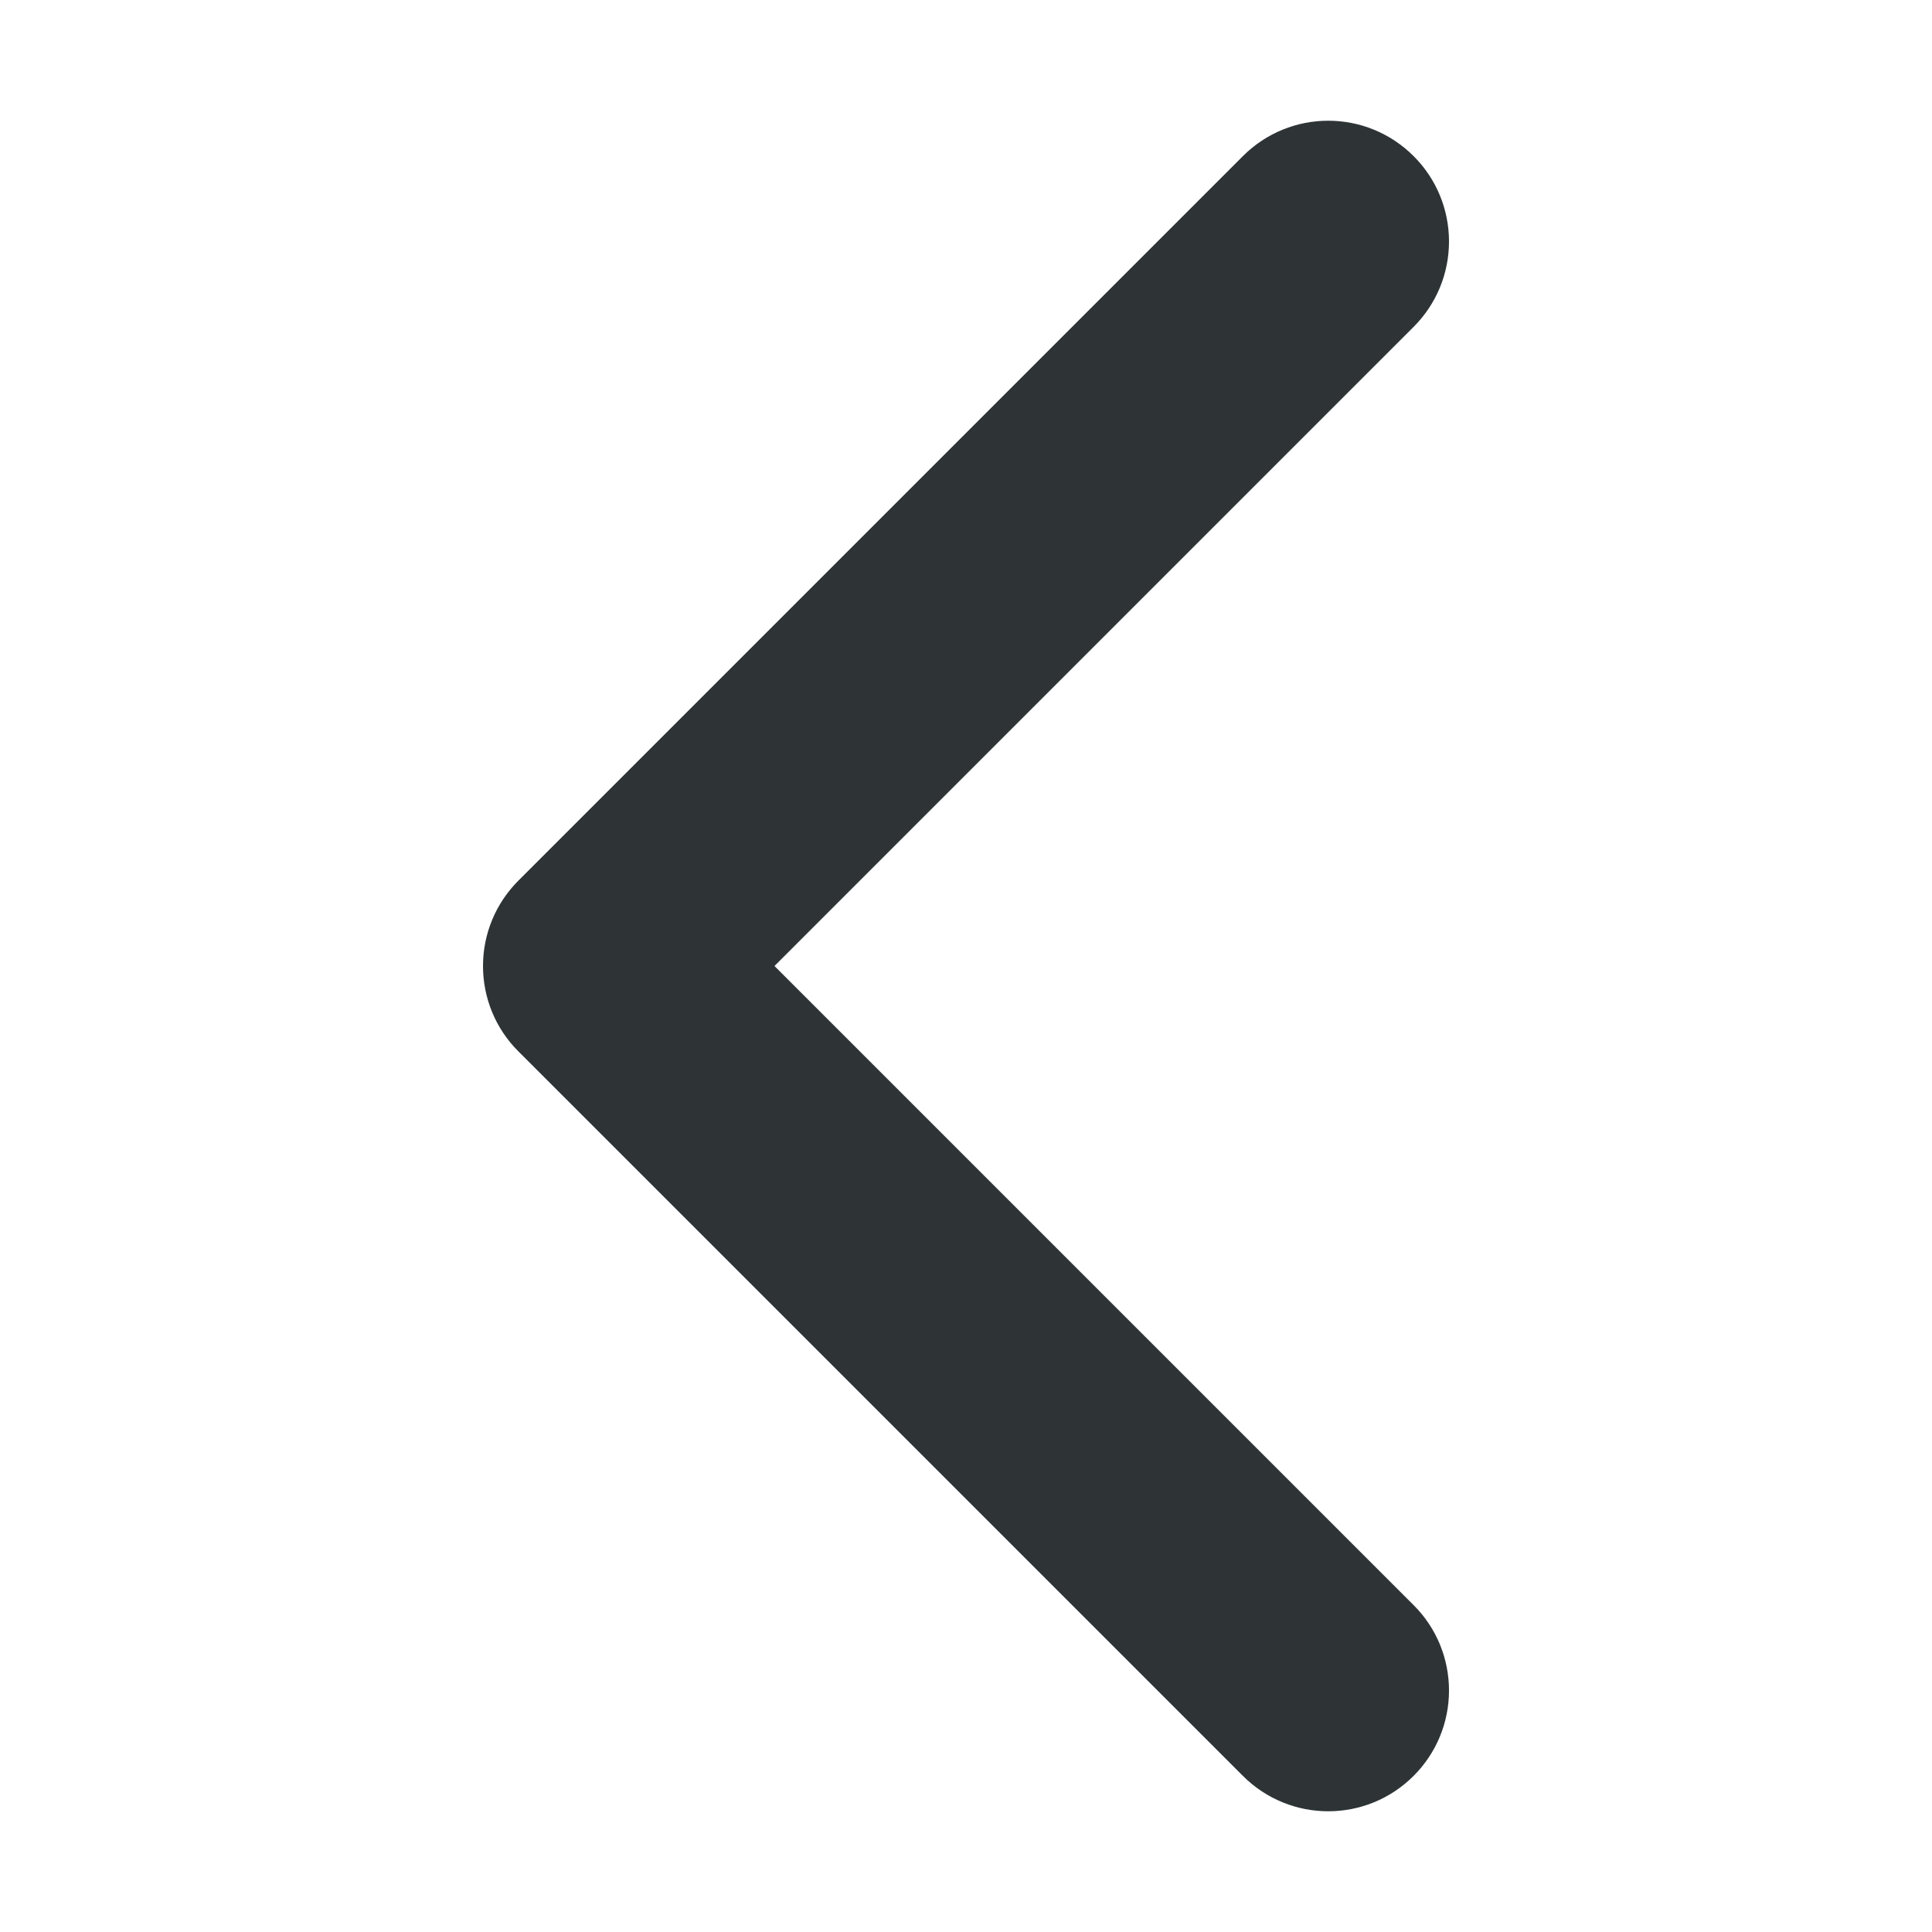
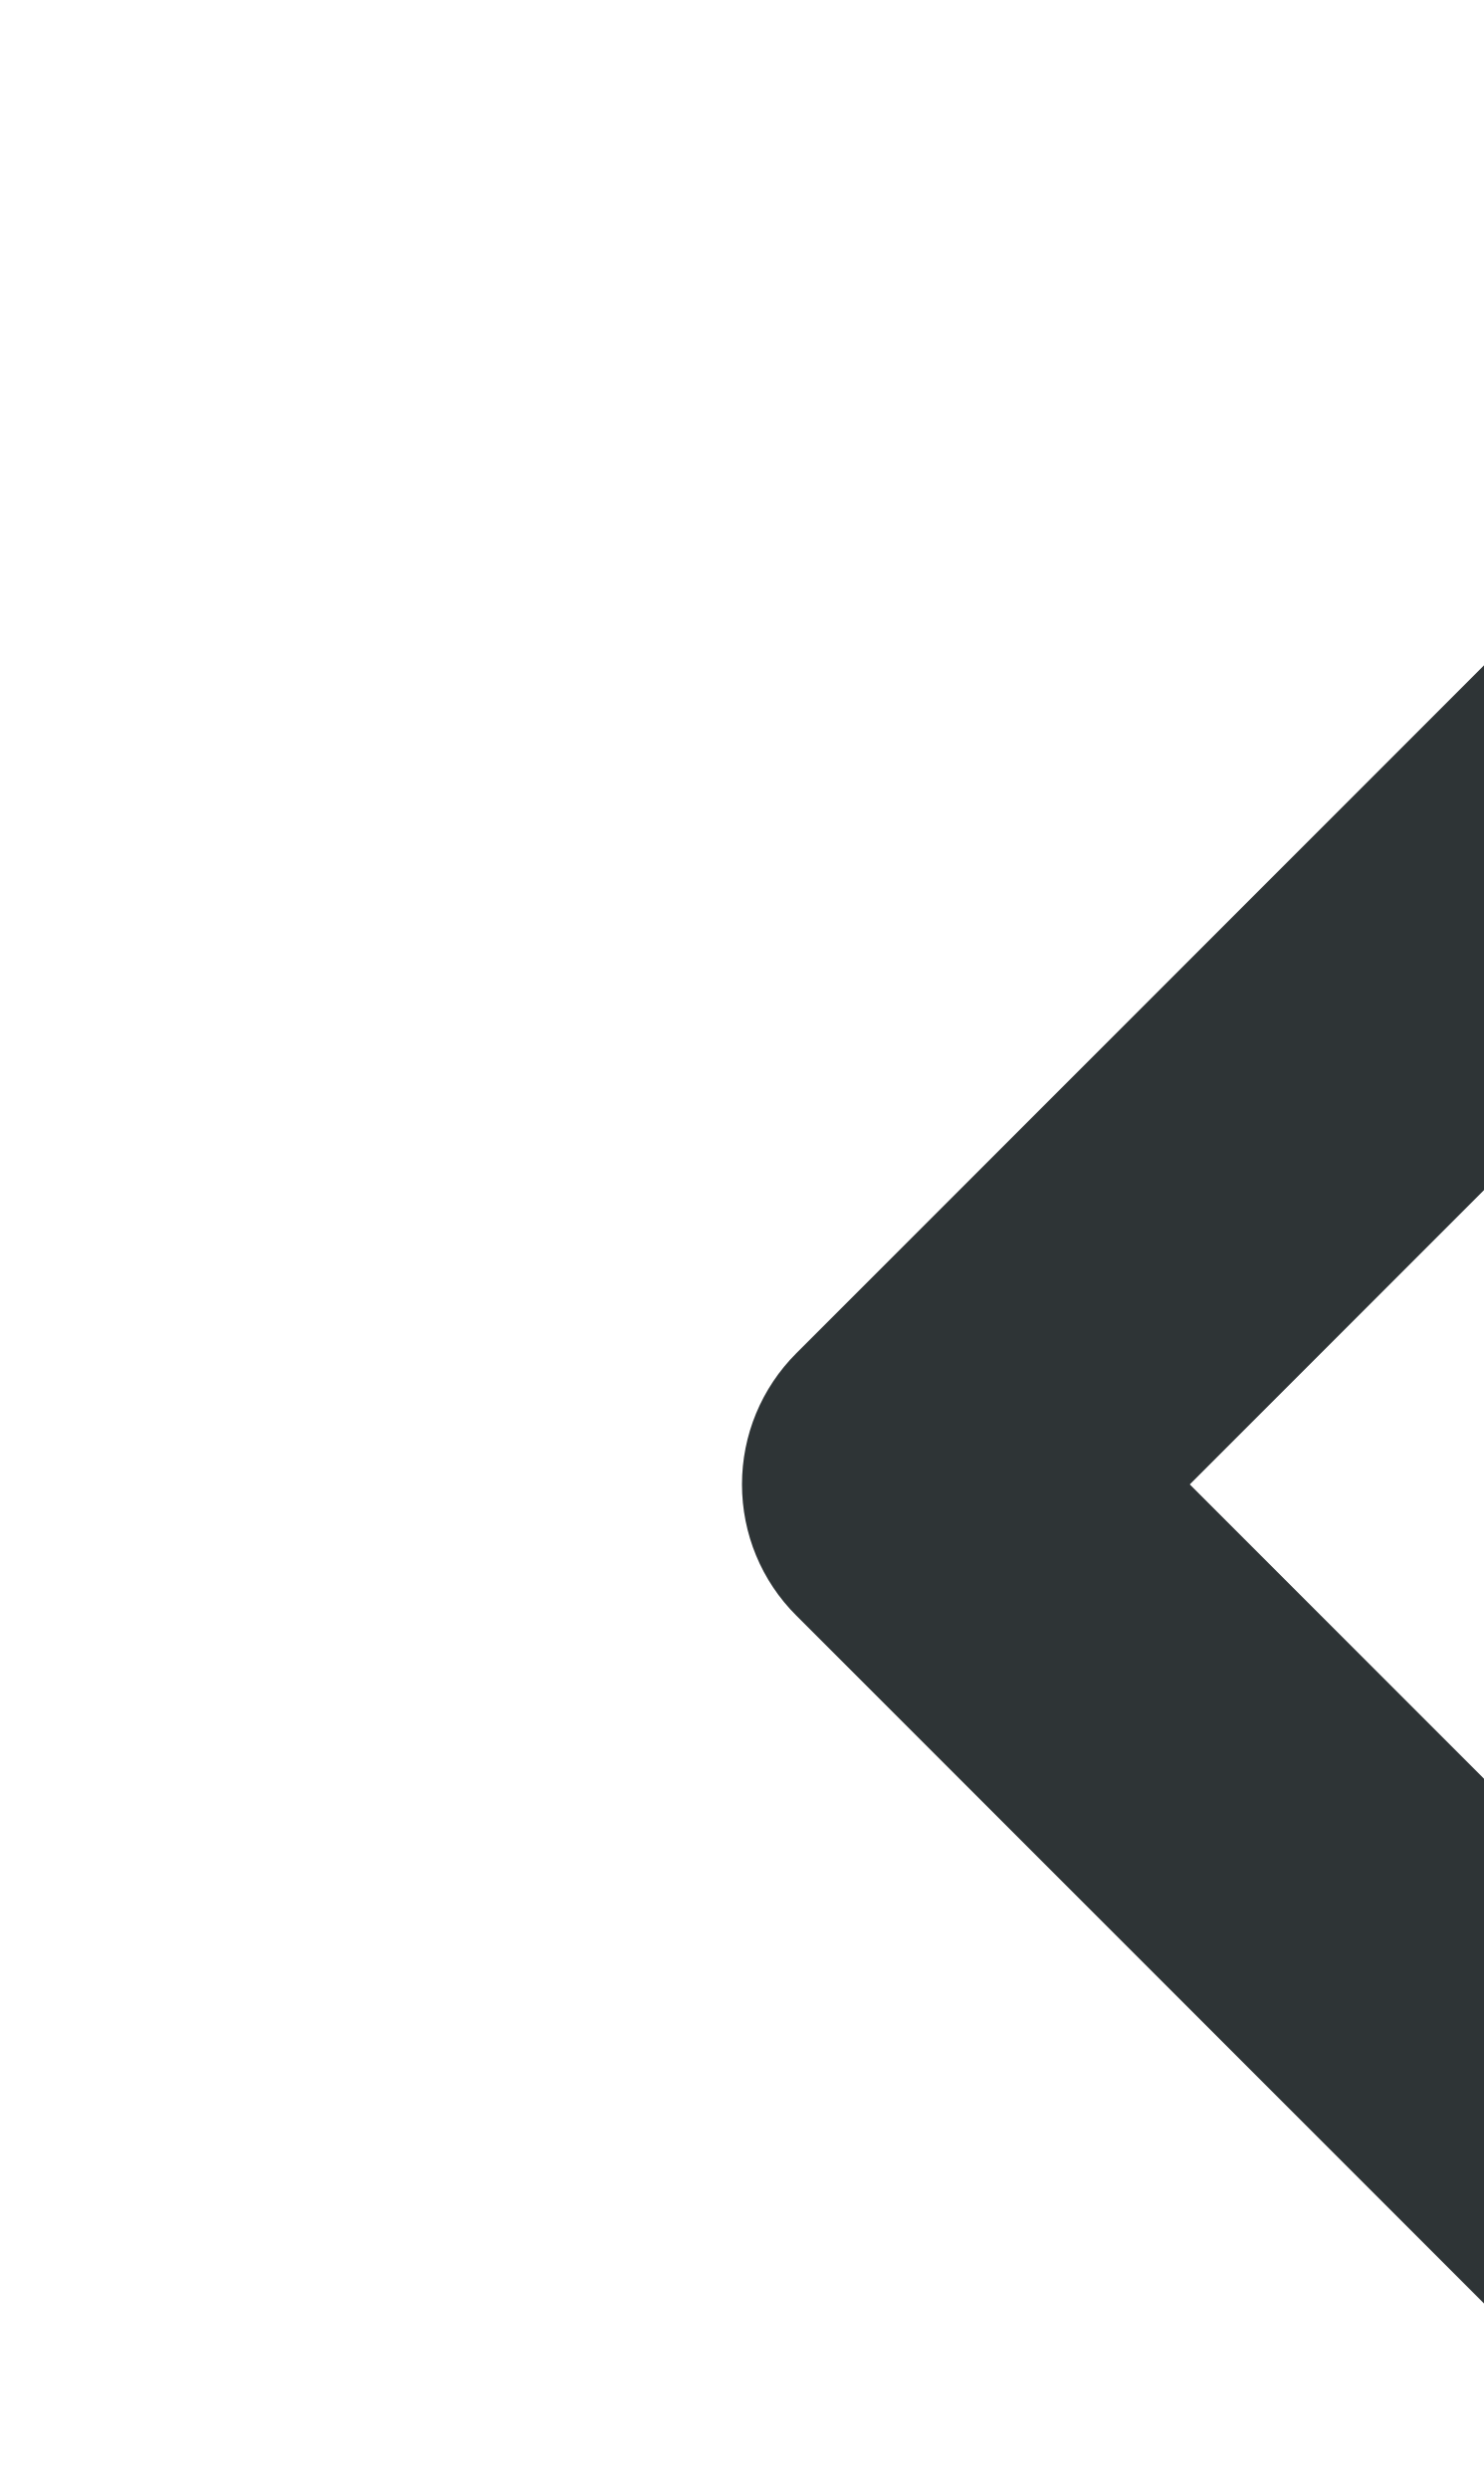
- <svg xmlns="http://www.w3.org/2000/svg" width="800px" height="800px" viewBox="0 0 16 16">
+ <svg xmlns="http://www.w3.org/2000/svg">
  <path d="m 12 2 c 0 -0.266 -0.105 -0.52 -0.293 -0.707 c -0.391 -0.391 -1.023 -0.391 -1.414 0 l -6 6 c -0.188 0.188 -0.293 0.441 -0.293 0.707 s 0.105 0.52 0.293 0.707 l 6 6 c 0.391 0.391 1.023 0.391 1.414 0 c 0.188 -0.188 0.293 -0.441 0.293 -0.707 s -0.105 -0.52 -0.293 -0.707 l -5.293 -5.293 l 5.293 -5.293 c 0.188 -0.188 0.293 -0.441 0.293 -0.707 z m 0 0" fill="#2e3436" />
</svg>
